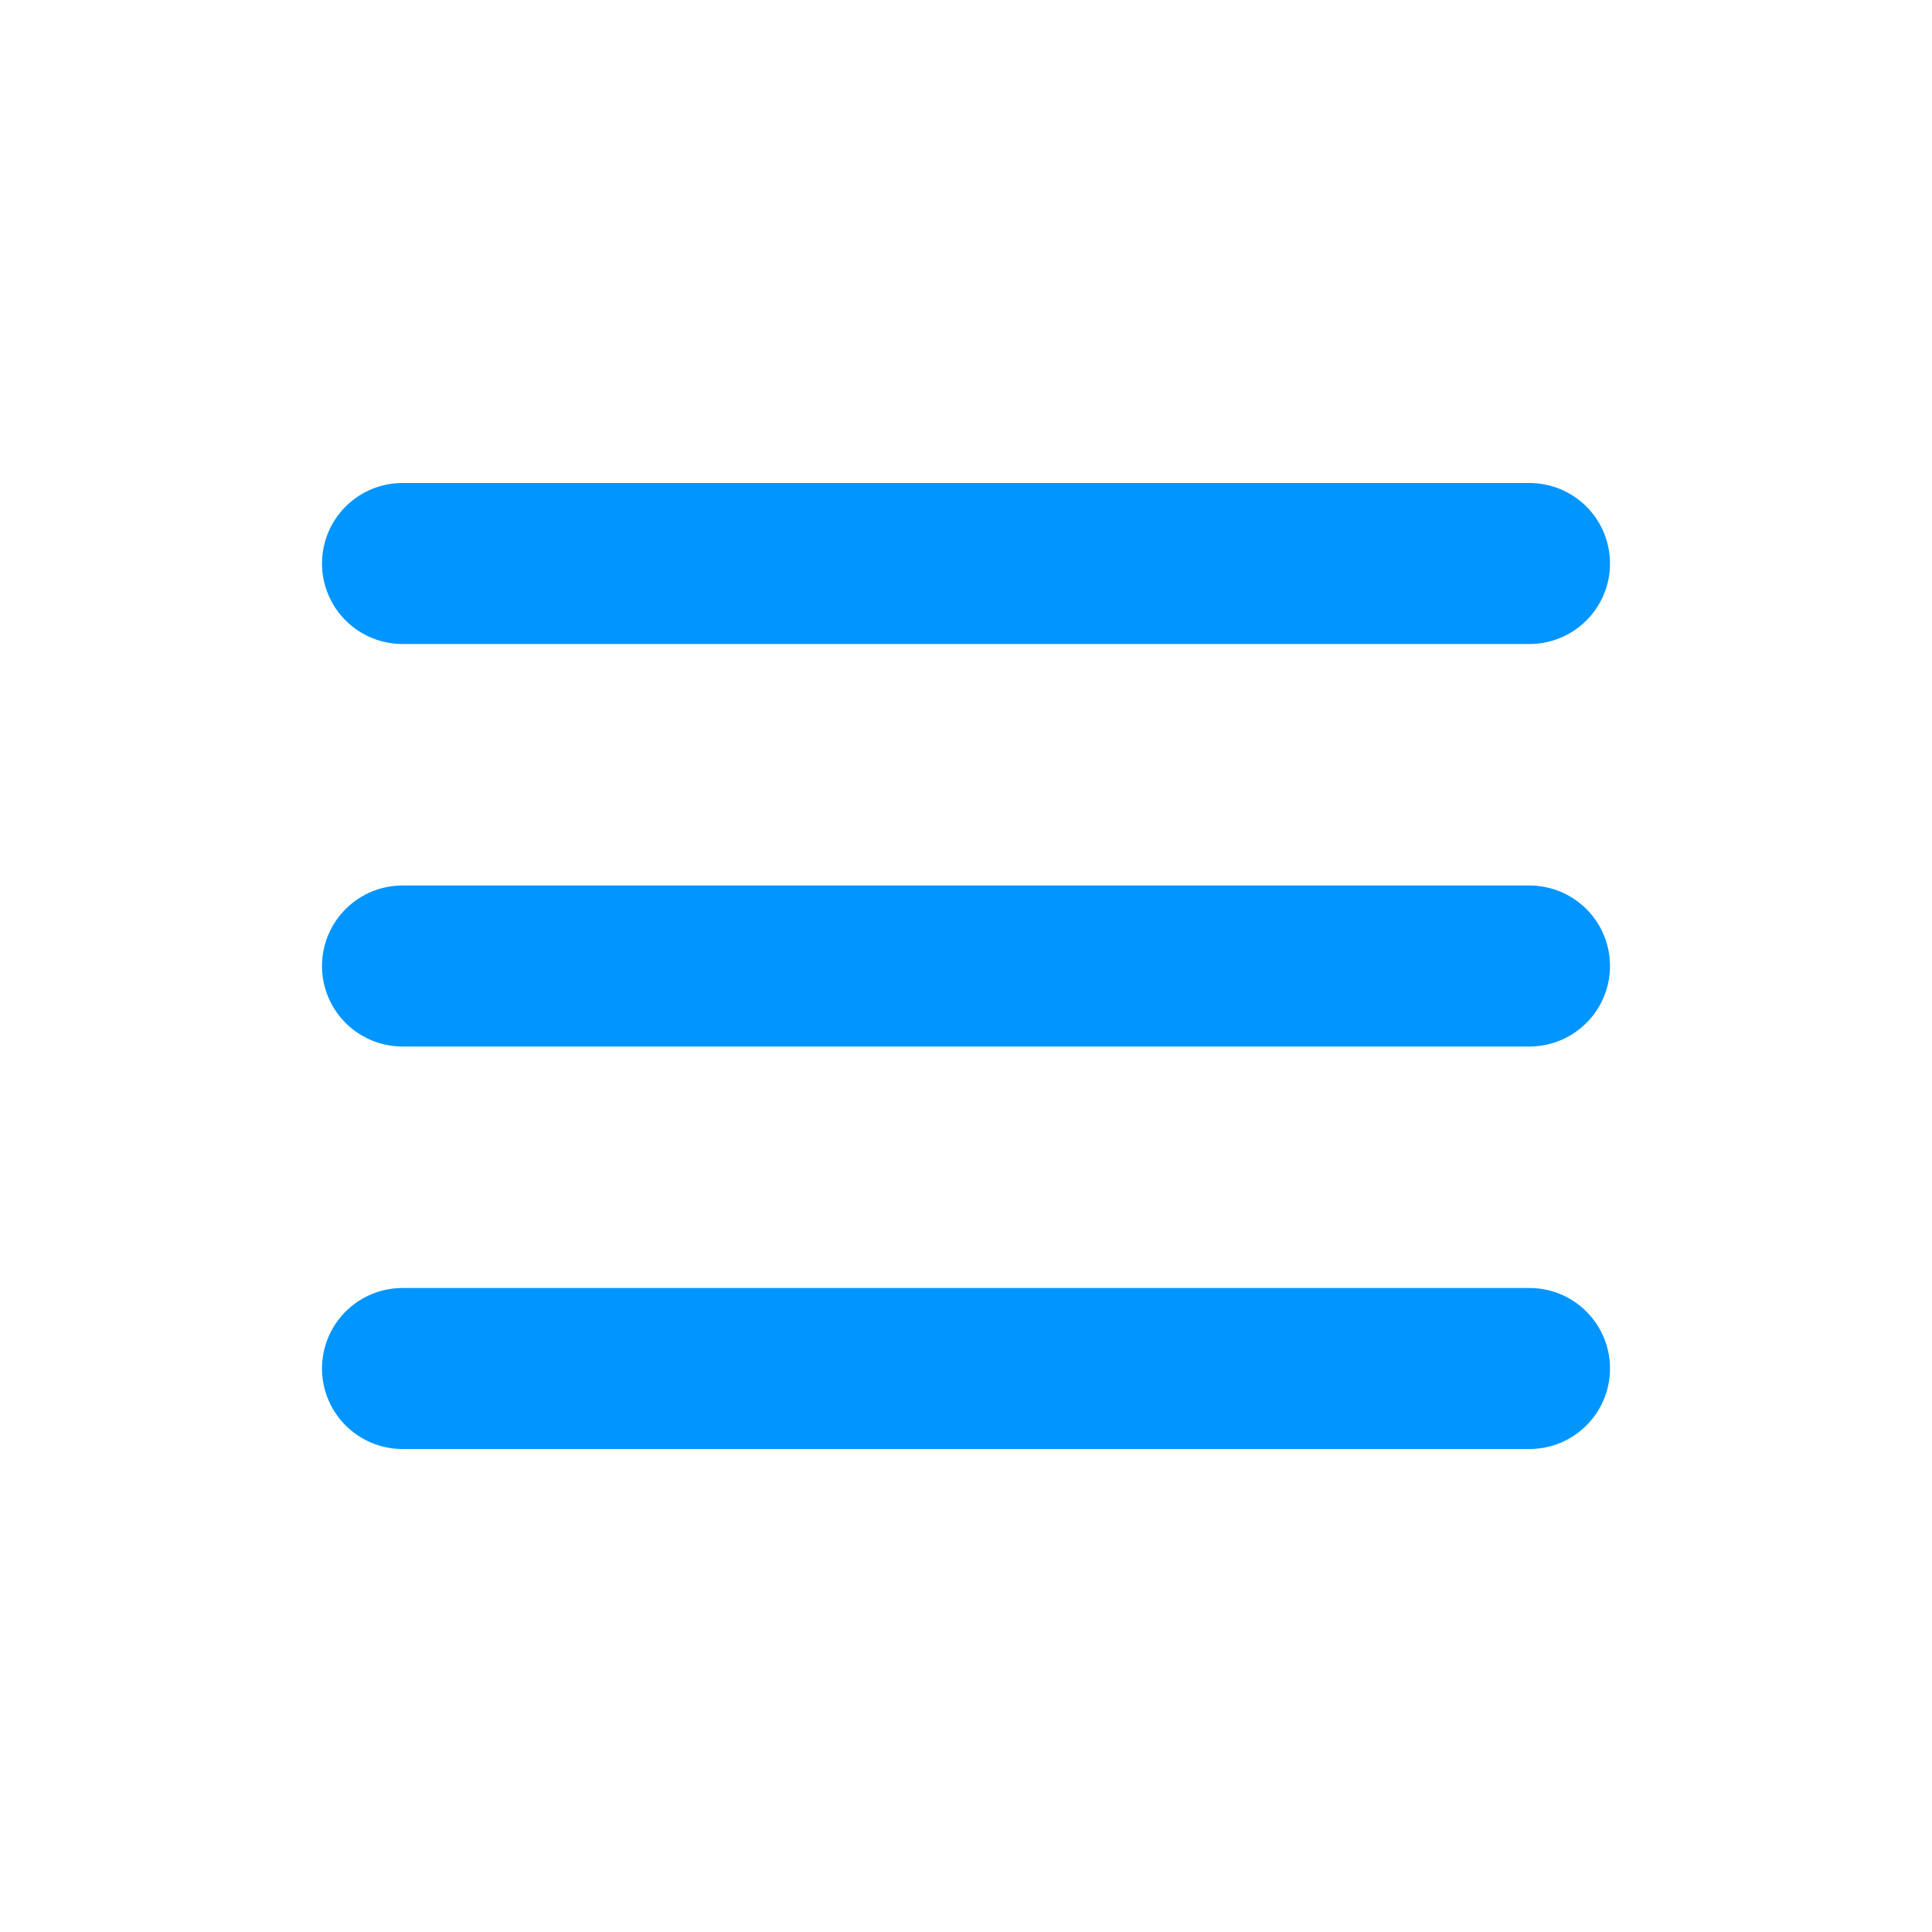
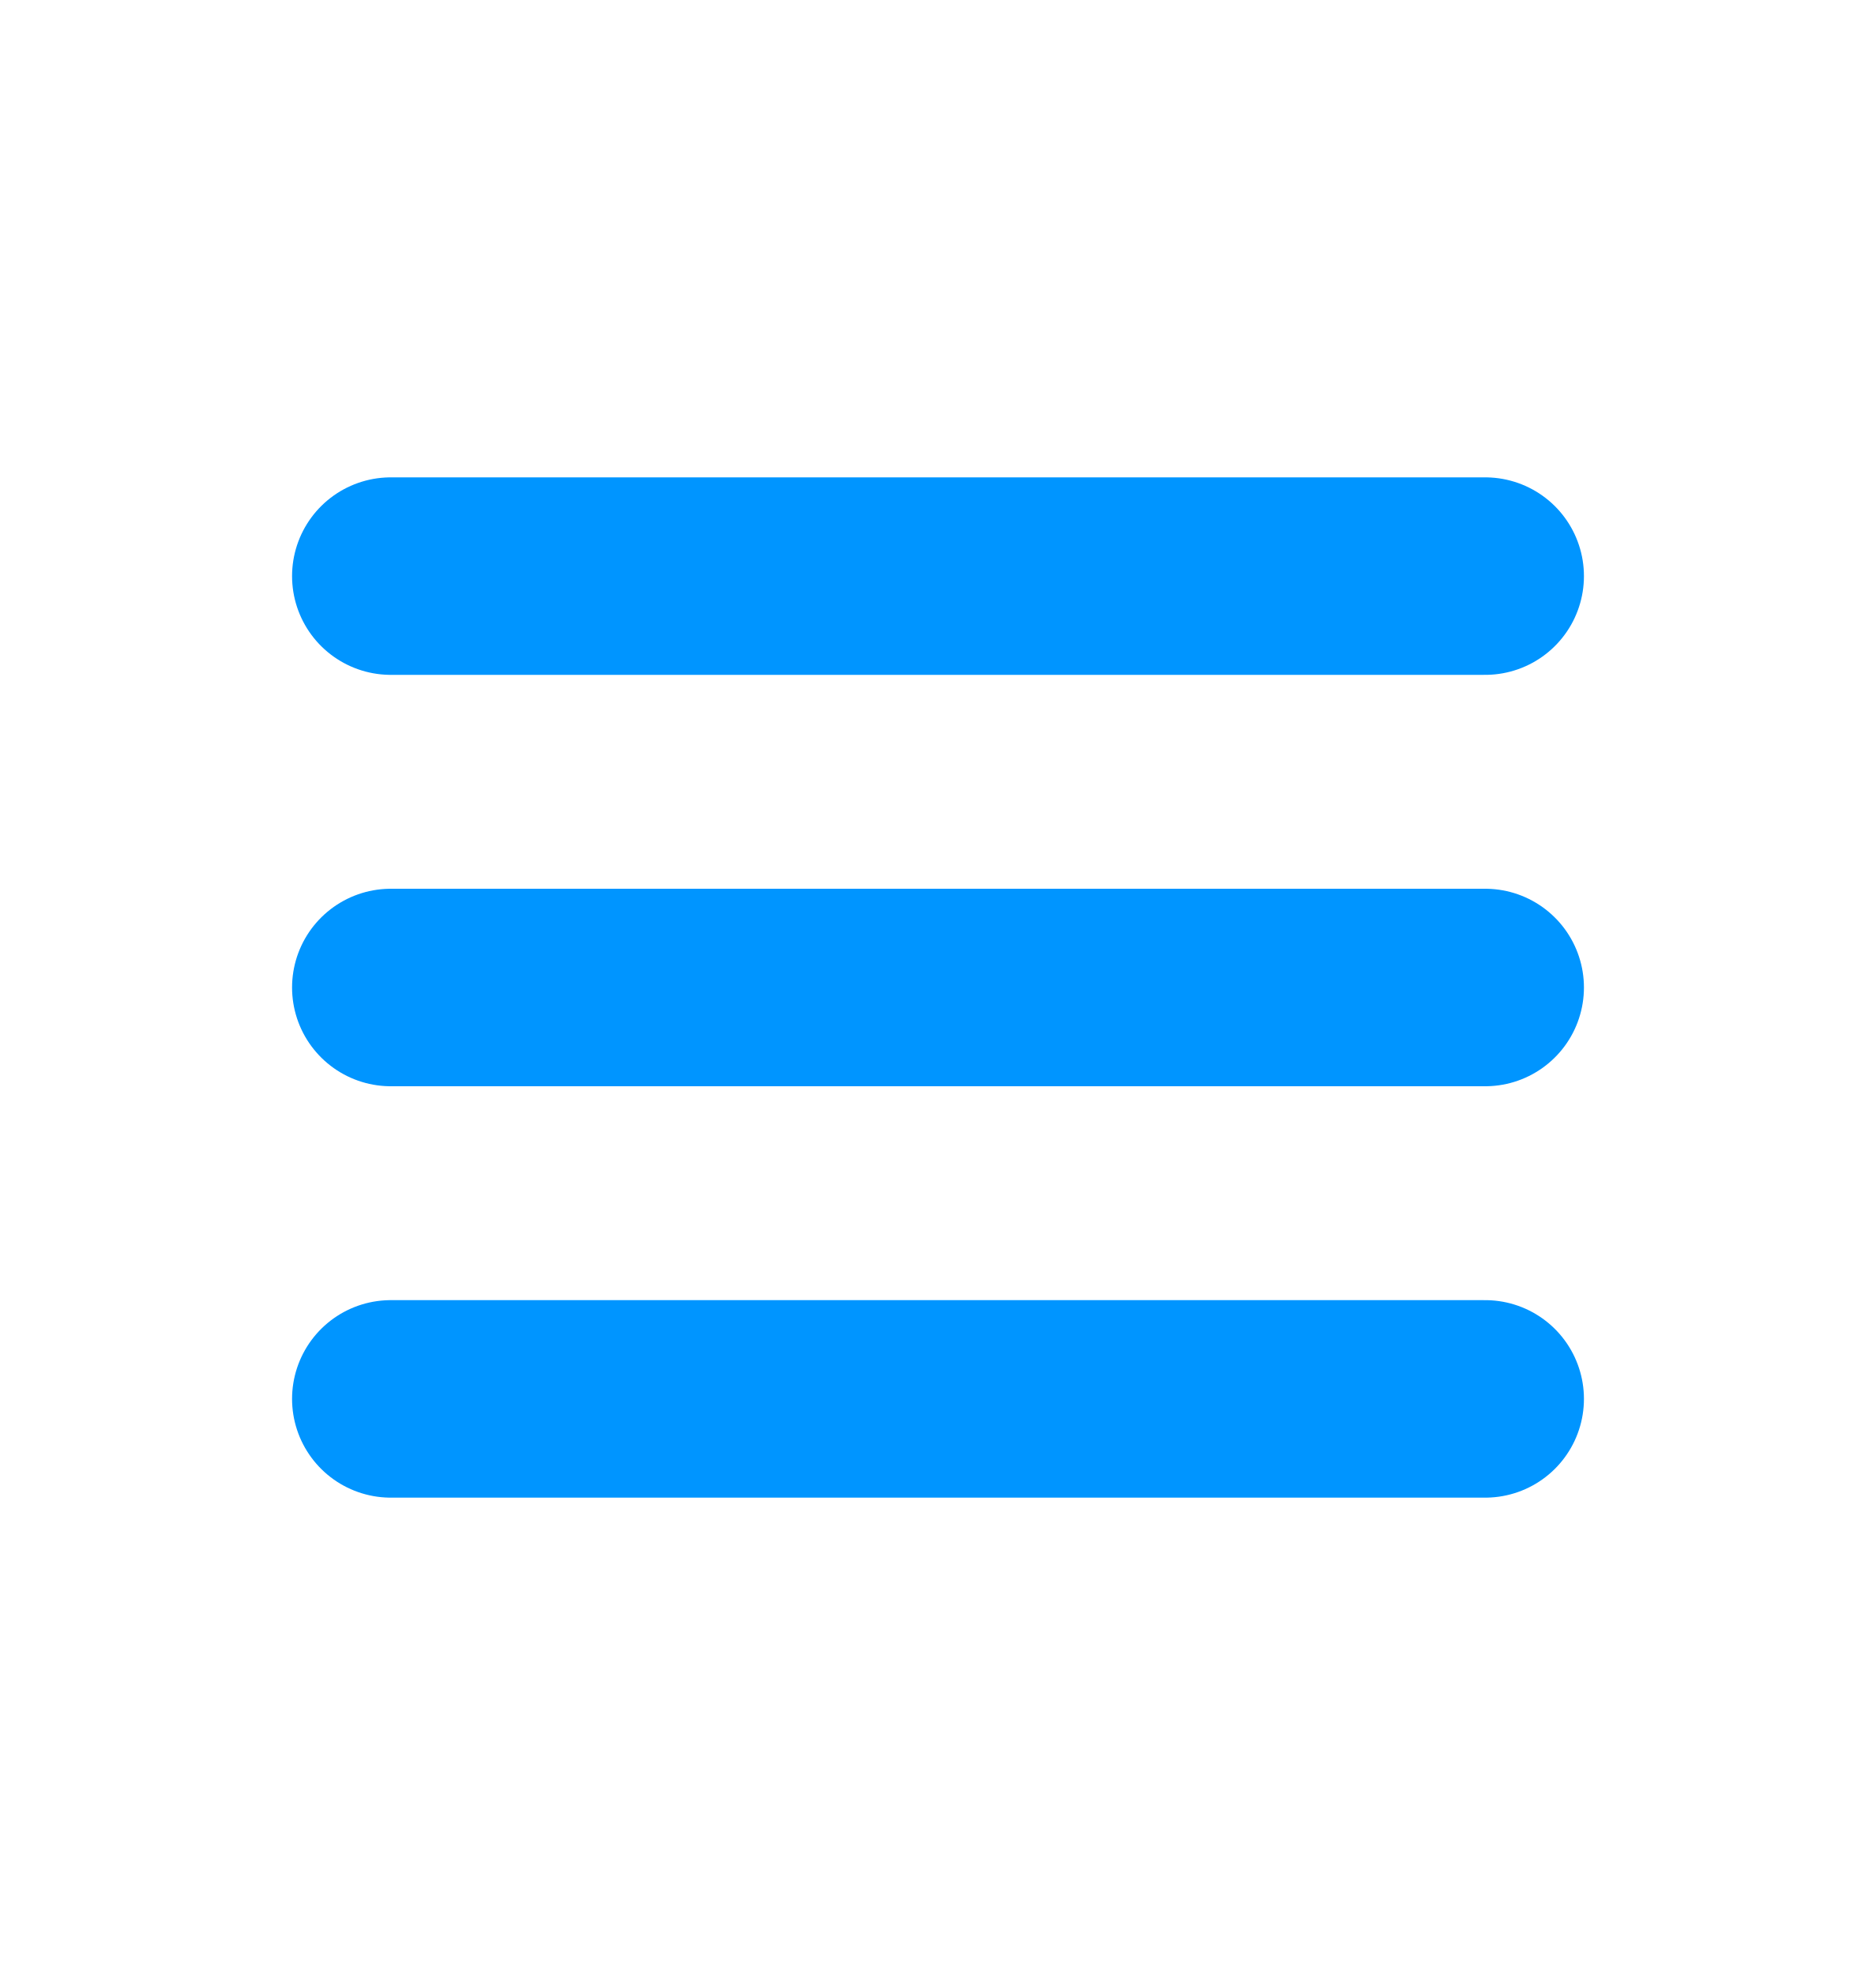
- <svg xmlns="http://www.w3.org/2000/svg" width="24" height="24" viewBox="0 0 24 24" fill="none">
-   <path d="M5 7H19" stroke="#0095FF" stroke-width="2" stroke-linecap="round" />
-   <path d="M5 12H19" stroke="#0095FF" stroke-width="2" stroke-linecap="round" />
-   <path d="M5 17H19" stroke="#0095FF" stroke-width="2" stroke-linecap="round" />
+ <svg xmlns="http://www.w3.org/2000/svg" width="19" height="20" viewBox="0 0 19 20" fill="none">
+   <path d="M3.958 5.834H15.042" stroke="#0095FF" stroke-width="2" stroke-linecap="round" />
+   <path d="M3.958 10H15.042" stroke="#0095FF" stroke-width="2" stroke-linecap="round" />
+   <path d="M3.958 14.166H15.042" stroke="#0095FF" stroke-width="2" stroke-linecap="round" />
</svg>
